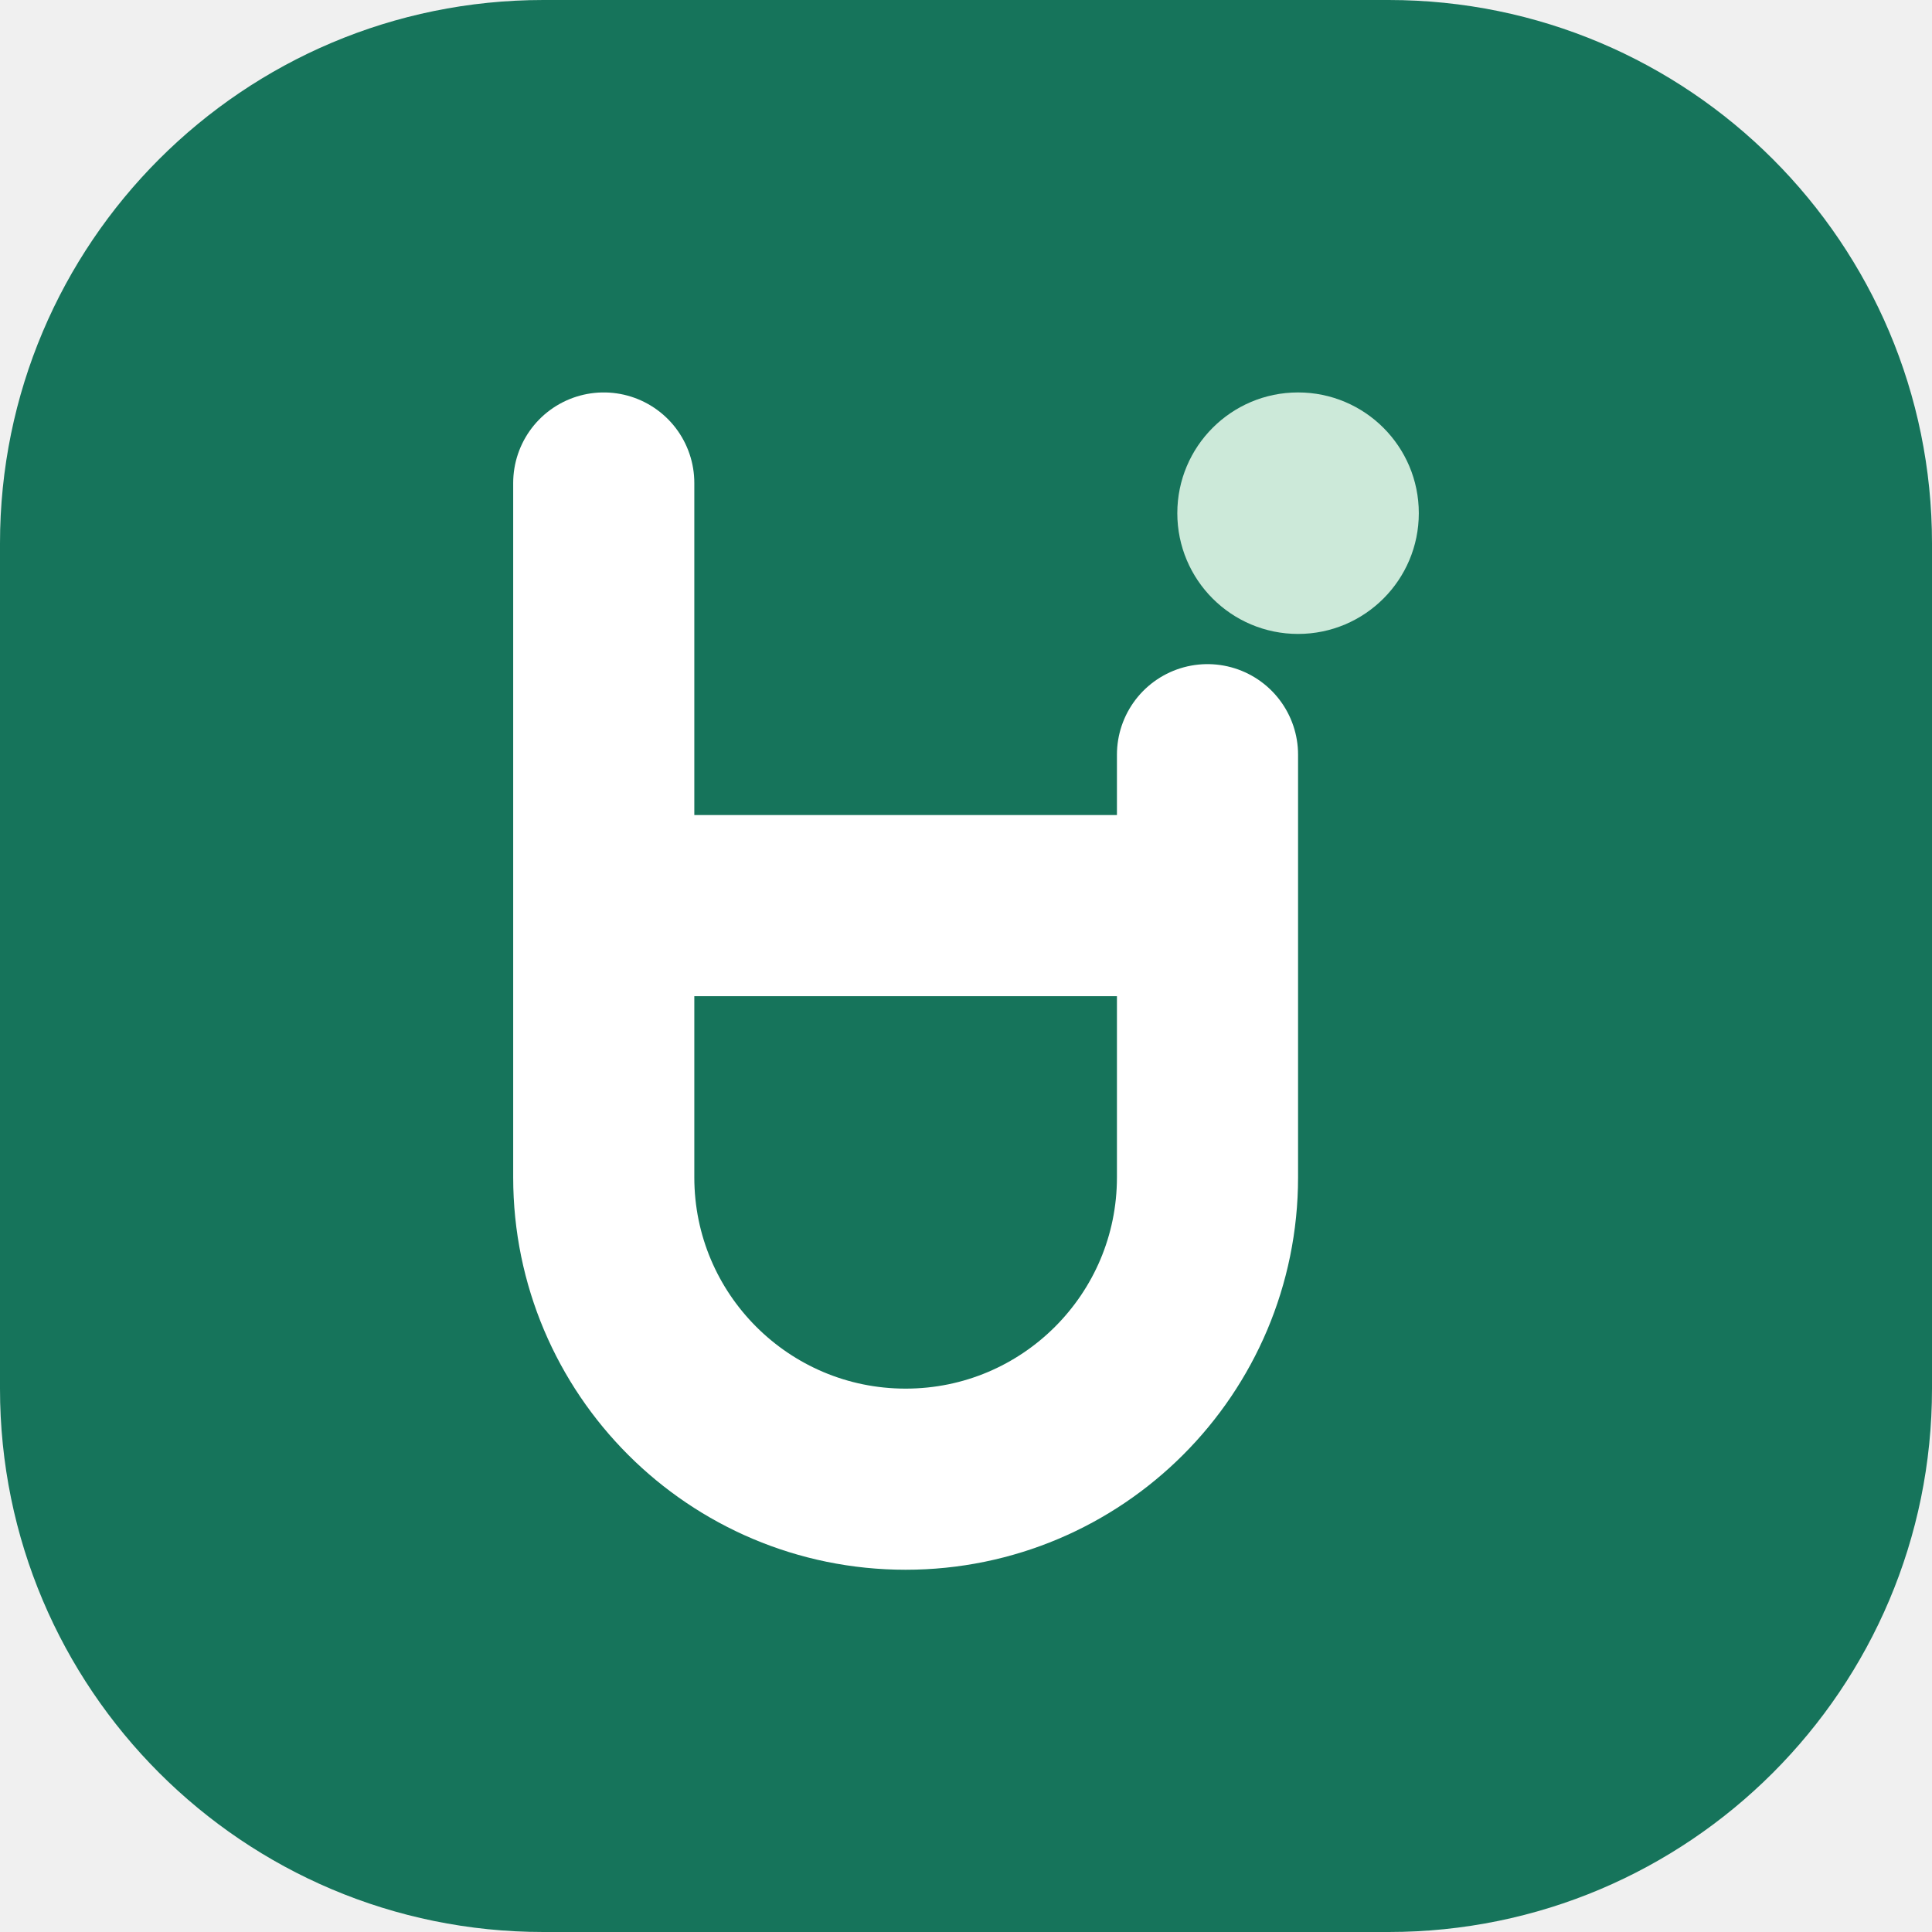
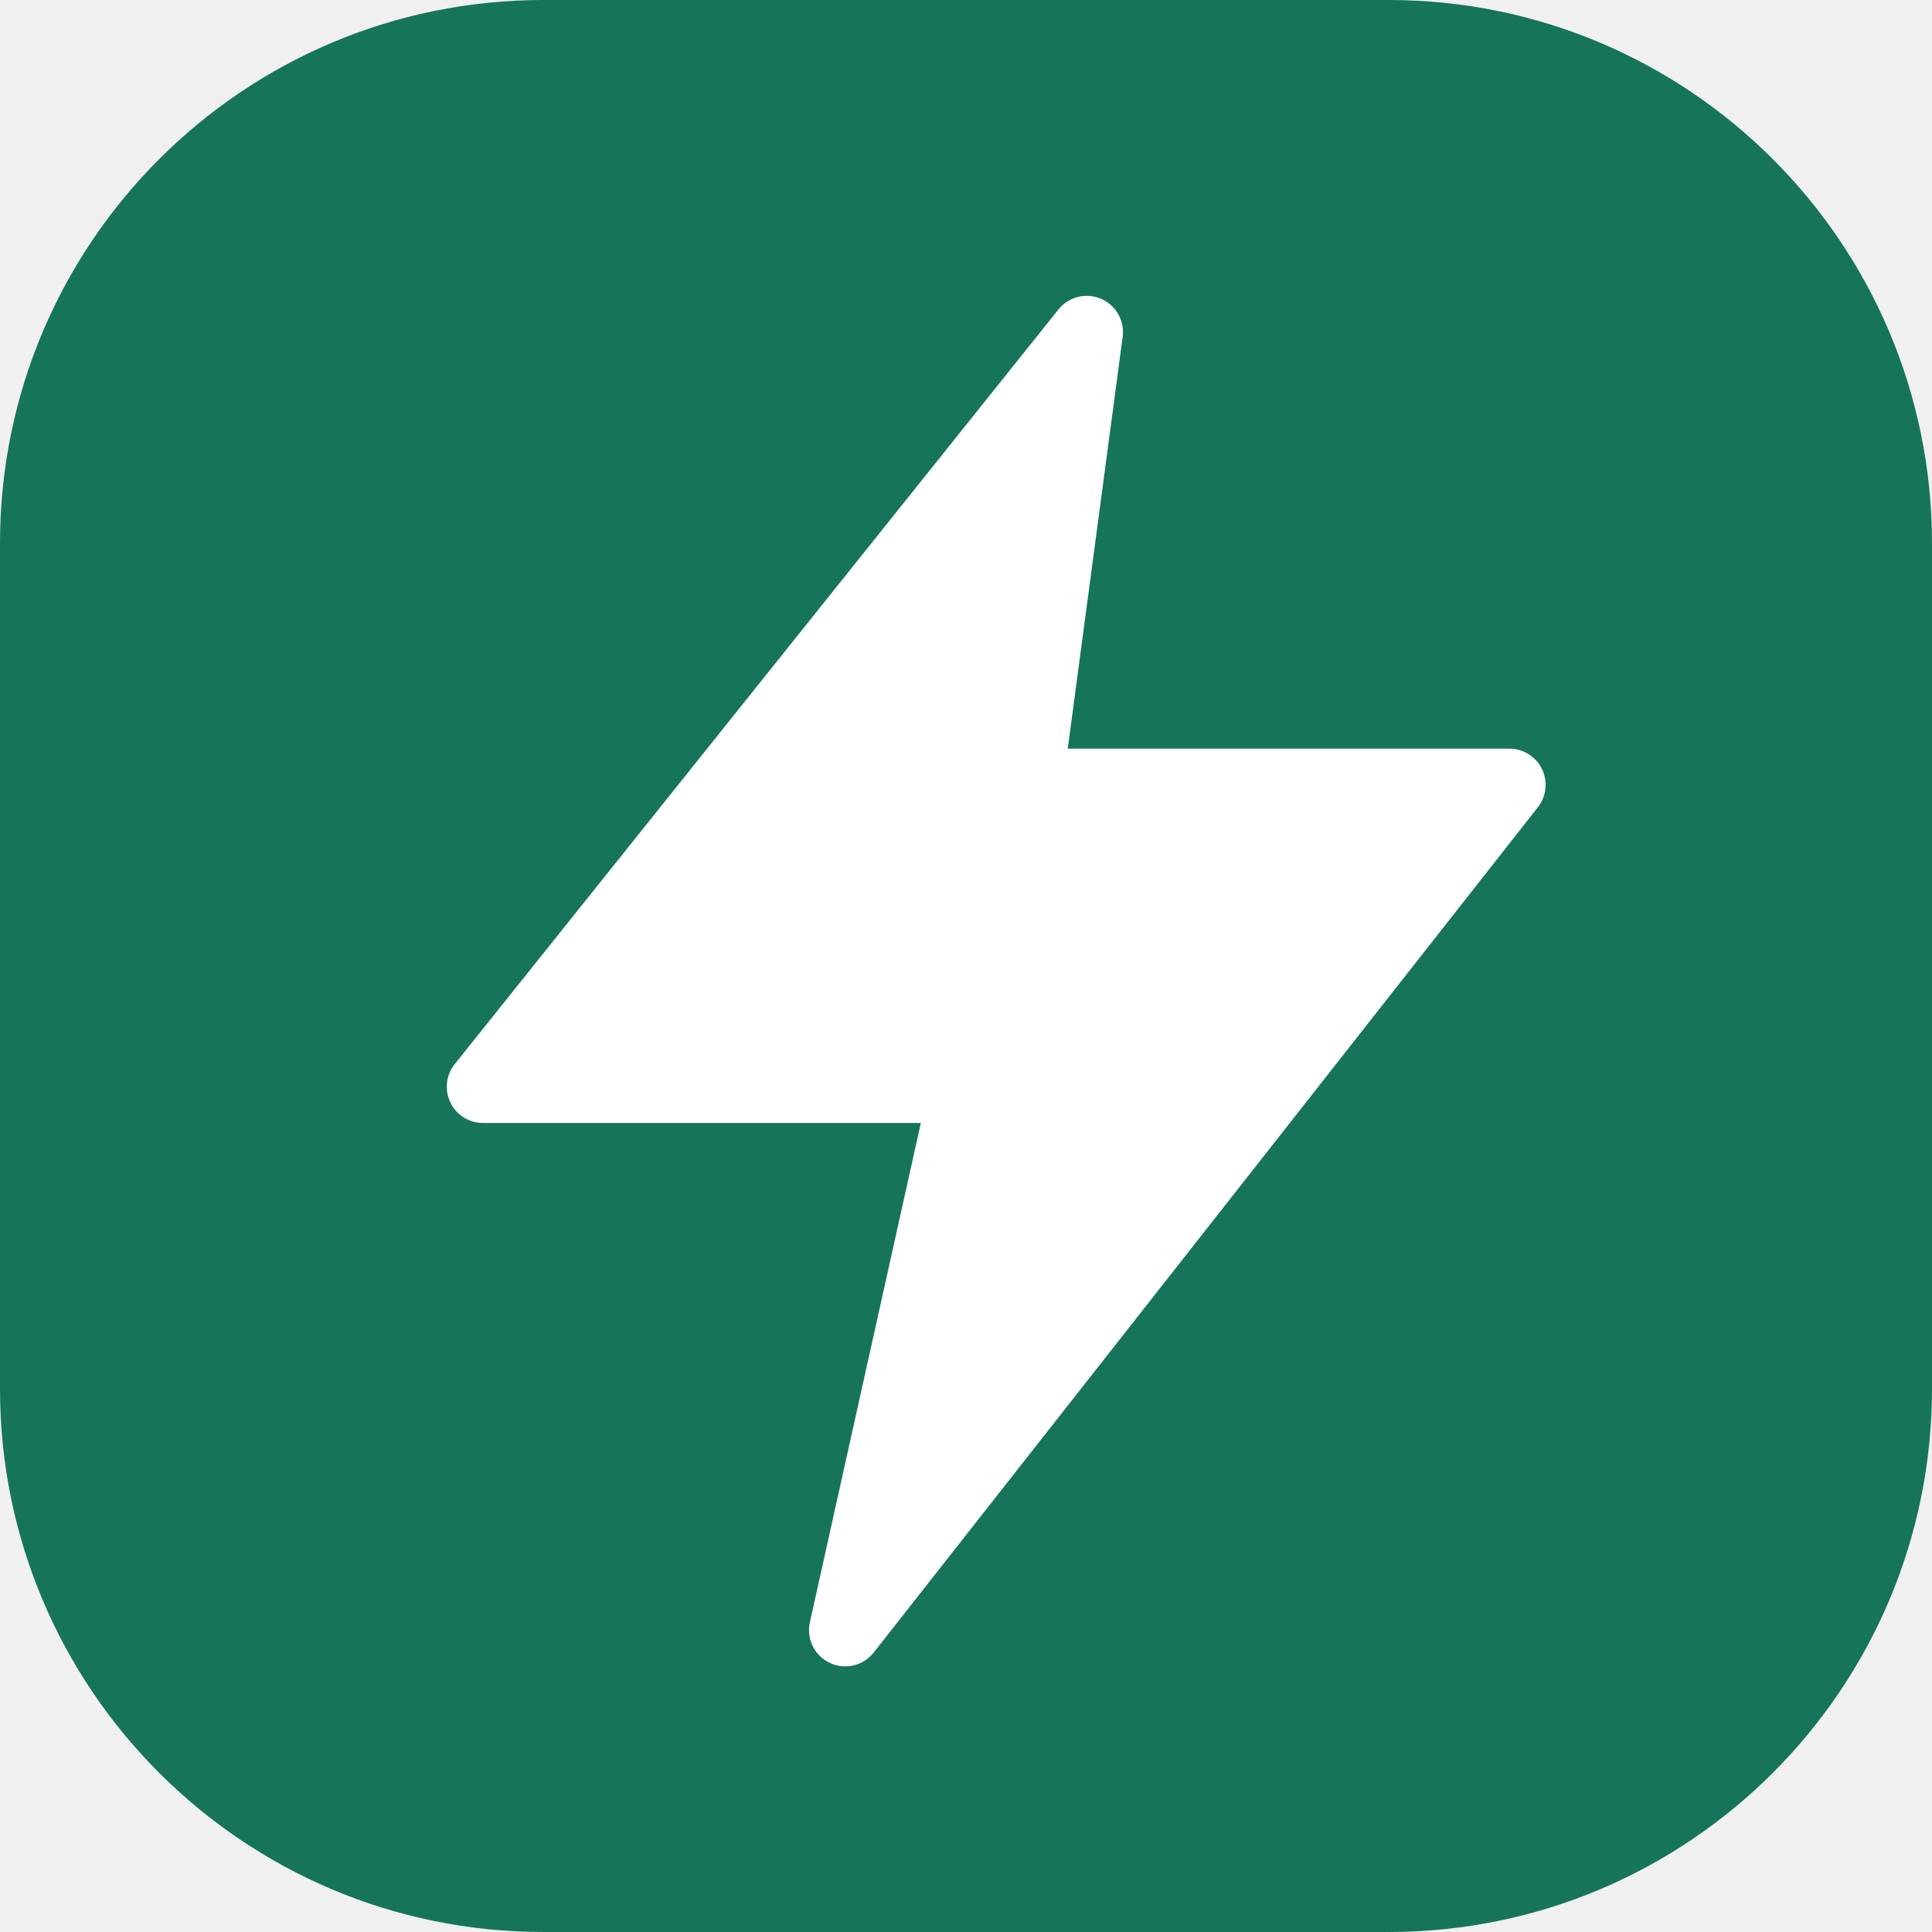
<svg xmlns="http://www.w3.org/2000/svg" viewBox="0 0 64 64">
  <rect width="64" height="64" rx="18" fill="#16745b" />
-   <path d="M20 16v23a10 10 0 0 0 20 0V25M20 30h20" fill="none" stroke="#fff" stroke-width="6" stroke-linecap="round" />
-   <circle cx="43" cy="17" r="4" fill="#cce9d9" />
+   <path d="M36 11 16 36h16l-4 18 22-28H34l2-15Z" fill="#fff" stroke="#fff" stroke-width="2.4" stroke-linejoin="round" />
</svg>
